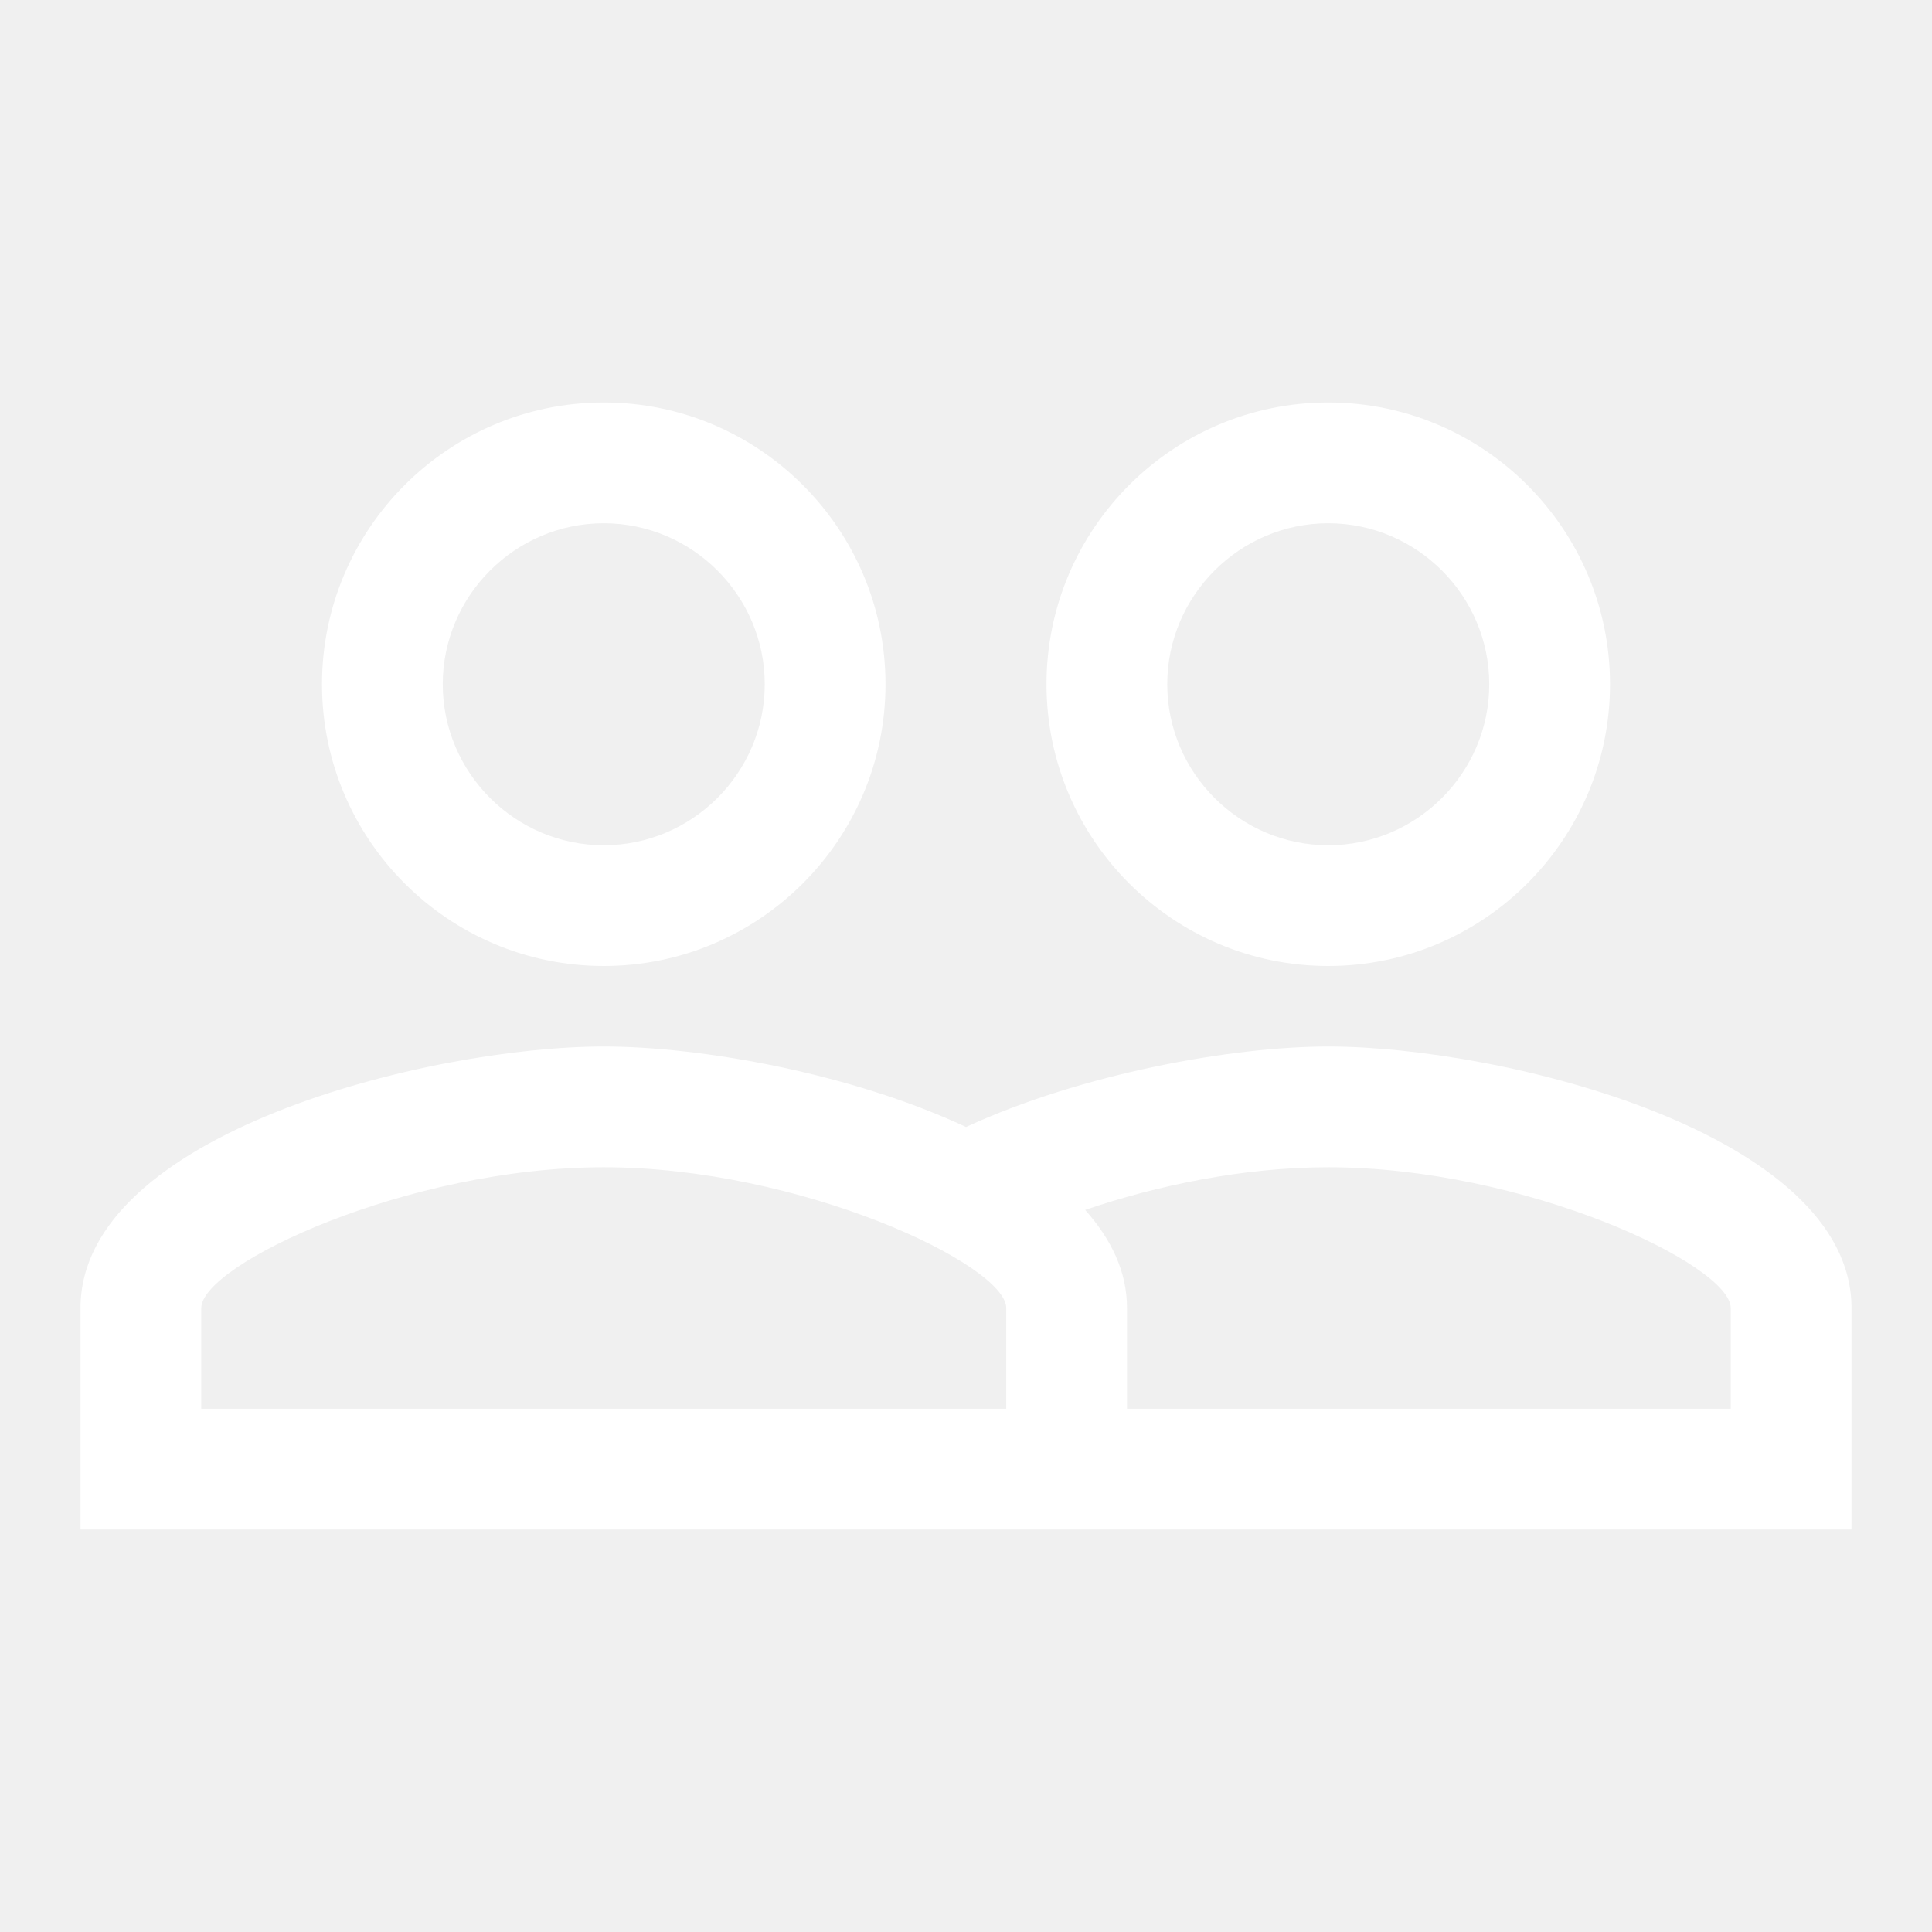
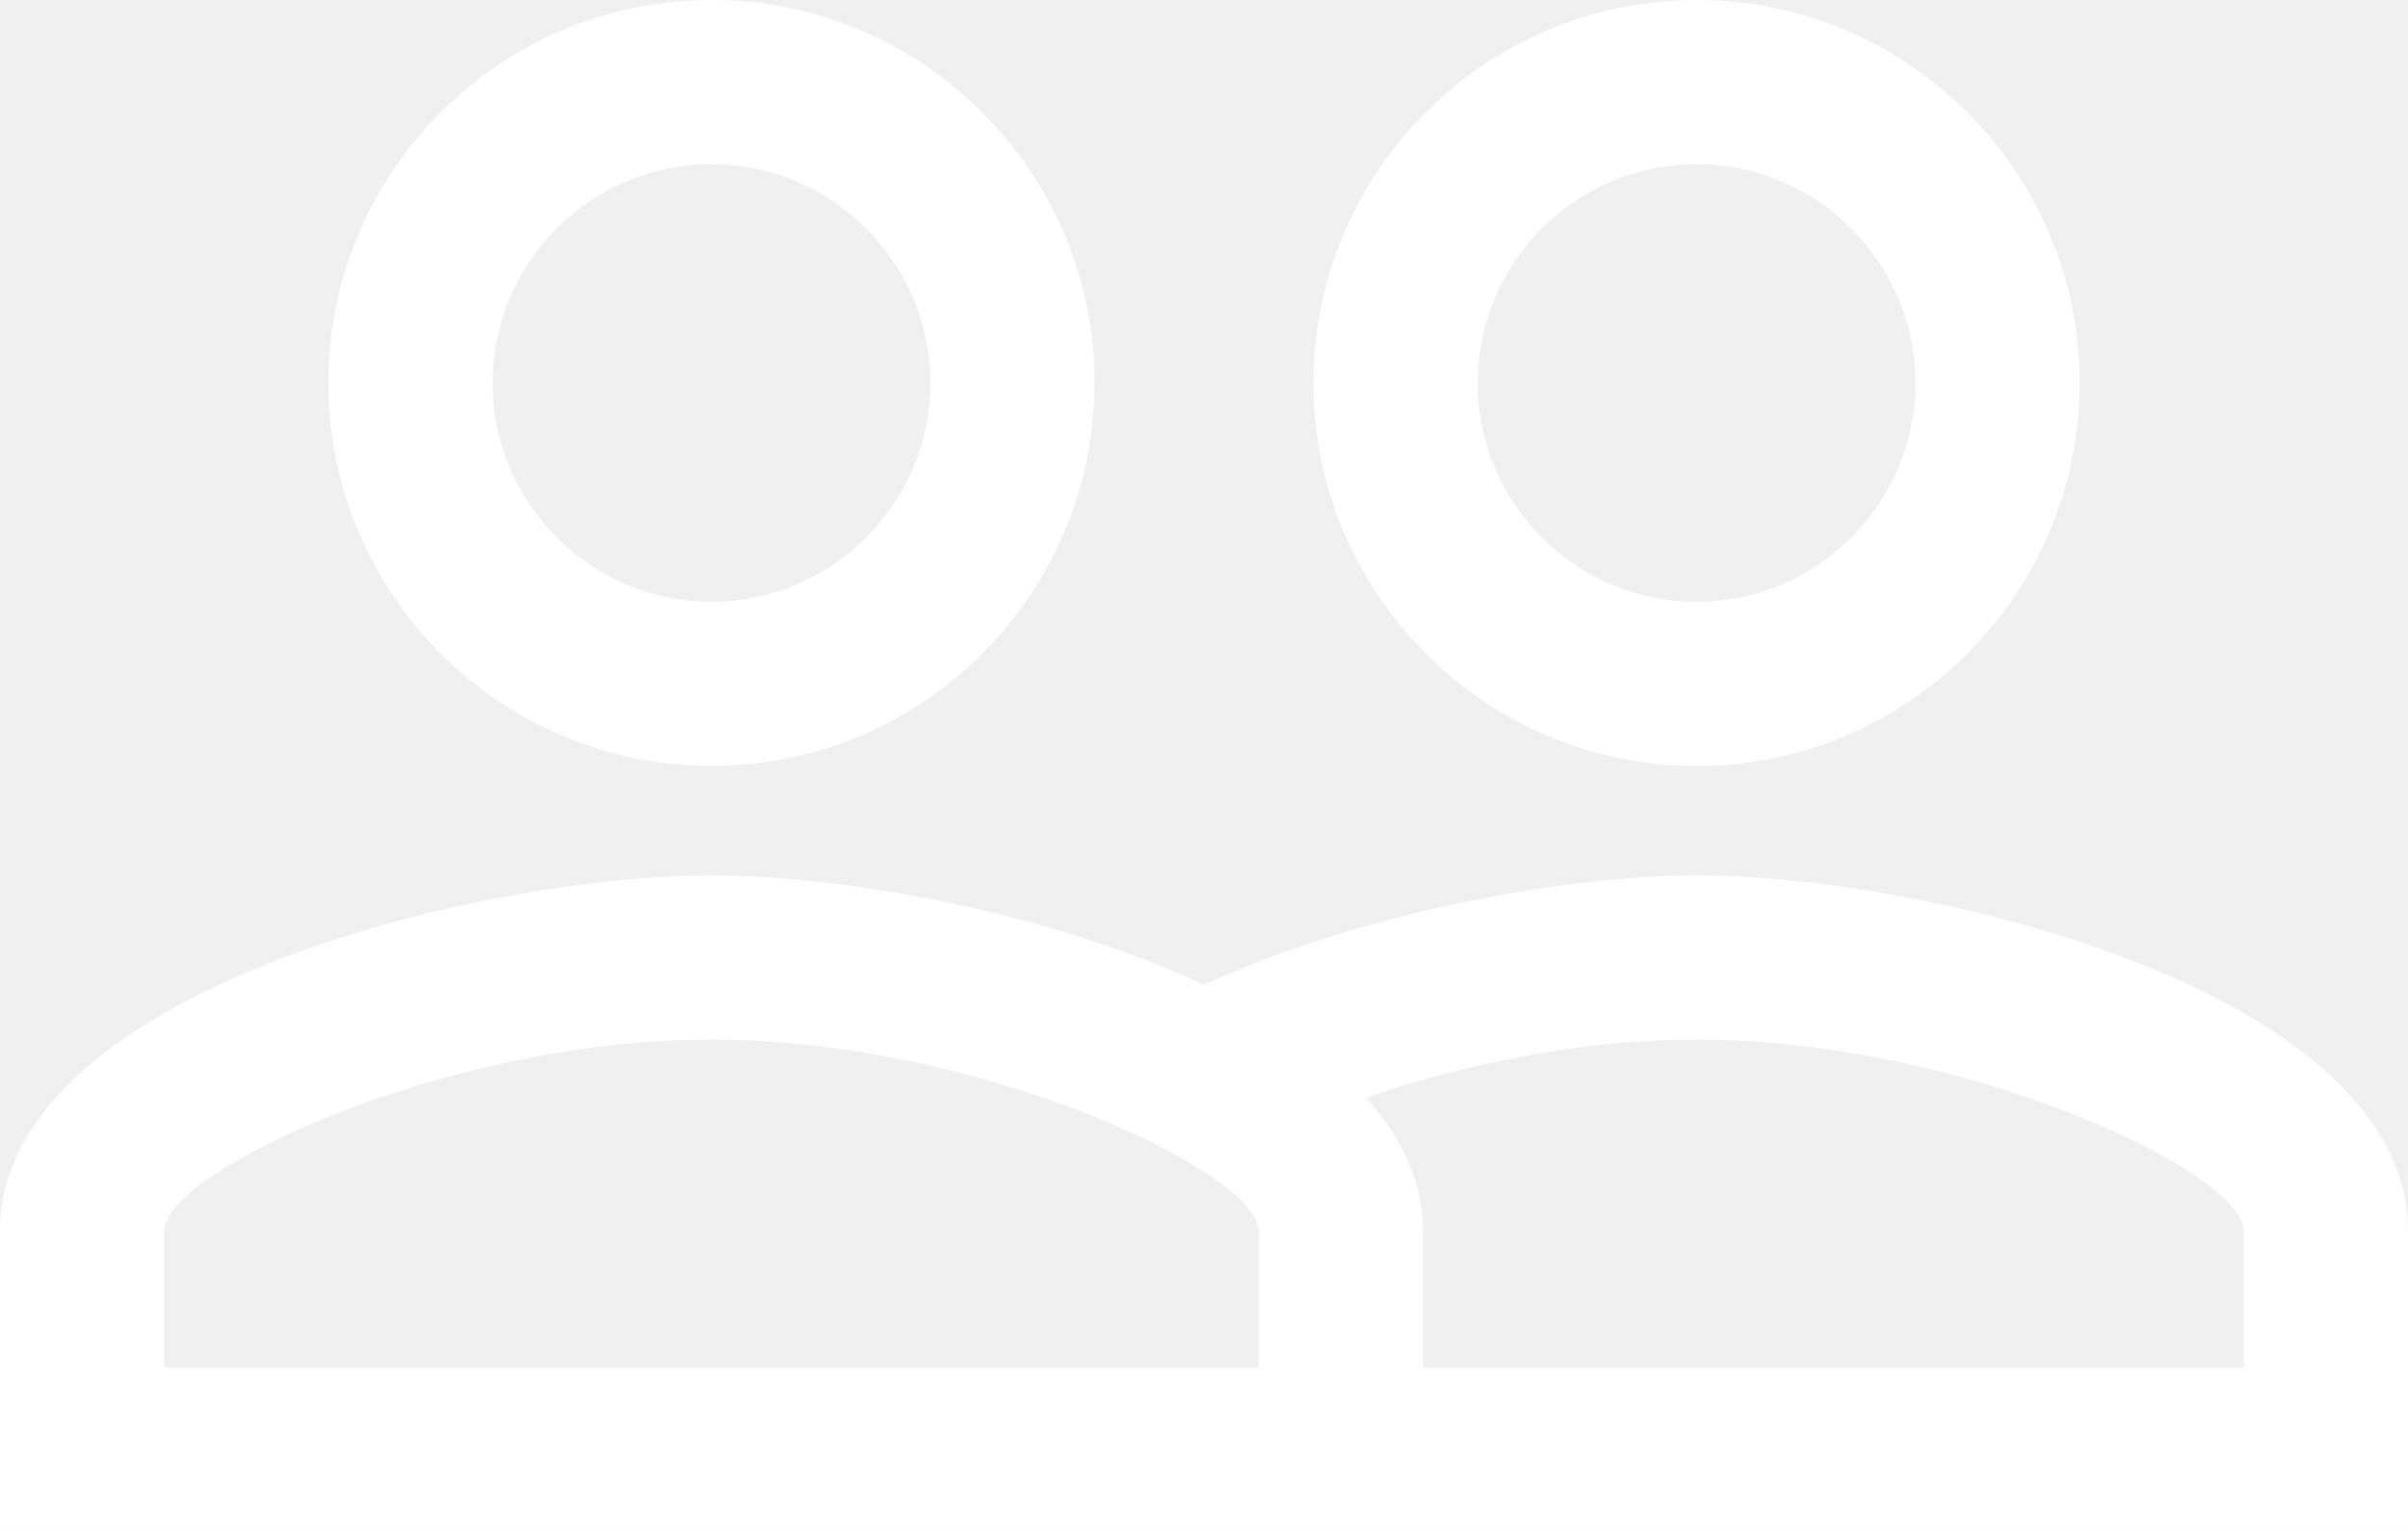
- <svg xmlns="http://www.w3.org/2000/svg" width="24" height="24" viewBox="0 0 24 24" fill="none">
-   <path d="M16.5 13C15.3 13 13.43 13.34 12 14C10.57 13.33 8.7 13 7.5 13C5.33 13 1 14.08 1 16.25V19H23V16.25C23 14.08 18.67 13 16.5 13ZM12.5 17.5H2.5V16.25C2.5 15.71 5.06 14.5 7.5 14.5C9.94 14.5 12.5 15.71 12.5 16.25V17.5ZM21.5 17.5H14V16.25C14 15.79 13.8 15.39 13.48 15.03C14.36 14.73 15.44 14.5 16.5 14.5C18.94 14.5 21.5 15.71 21.5 16.25V17.5ZM7.5 12C9.43 12 11 10.43 11 8.5C11 6.57 9.43 5 7.5 5C5.57 5 4 6.57 4 8.5C4 10.43 5.57 12 7.5 12ZM7.5 6.5C8.6 6.5 9.5 7.4 9.5 8.5C9.5 9.6 8.6 10.5 7.5 10.5C6.4 10.5 5.5 9.6 5.5 8.5C5.5 7.4 6.4 6.5 7.5 6.5ZM16.5 12C18.43 12 20 10.43 20 8.5C20 6.57 18.43 5 16.5 5C14.57 5 13 6.57 13 8.5C13 10.43 14.57 12 16.5 12ZM16.5 6.5C17.6 6.5 18.5 7.4 18.5 8.5C18.5 9.6 17.6 10.5 16.5 10.5C15.4 10.5 14.5 9.6 14.5 8.5C14.5 7.4 15.4 6.5 16.5 6.5Z" fill="white" />
+ <svg xmlns="http://www.w3.org/2000/svg" width="22" height="14" viewBox="0 0 22 14" fill="none">
+   <path d="M15.5 8C14.3 8 12.43 8.34 11 9C9.57 8.33 7.7 8 6.5 8C4.33 8 0 9.08 0 11.25V14H22V11.25C22 9.08 17.67 8 15.5 8ZM11.5 12.5H1.5V11.25C1.5 10.71 4.06 9.5 6.5 9.5C8.94 9.5 11.5 10.71 11.5 11.25V12.5ZM20.5 12.5H13V11.25C13 10.79 12.8 10.39 12.48 10.03C13.36 9.73 14.44 9.5 15.5 9.5C17.94 9.5 20.5 10.71 20.5 11.25V12.5ZM6.5 7C8.43 7 10 5.43 10 3.5C10 1.57 8.43 0 6.5 0C4.57 0 3 1.57 3 3.5C3 5.43 4.57 7 6.5 7ZM6.5 1.5C7.6 1.5 8.5 2.4 8.5 3.5C8.5 4.6 7.6 5.5 6.5 5.5C5.4 5.5 4.5 4.6 4.5 3.5C4.5 2.4 5.4 1.5 6.5 1.5ZM15.5 7C17.43 7 19 5.43 19 3.5C19 1.57 17.43 0 15.5 0C13.57 0 12 1.57 12 3.5C12 5.43 13.57 7 15.5 7ZM15.5 1.5C16.6 1.5 17.5 2.4 17.5 3.5C17.5 4.6 16.6 5.5 15.5 5.5C14.4 5.5 13.5 4.6 13.5 3.5C13.5 2.4 14.4 1.5 15.5 1.5Z" fill="white" />
</svg>
